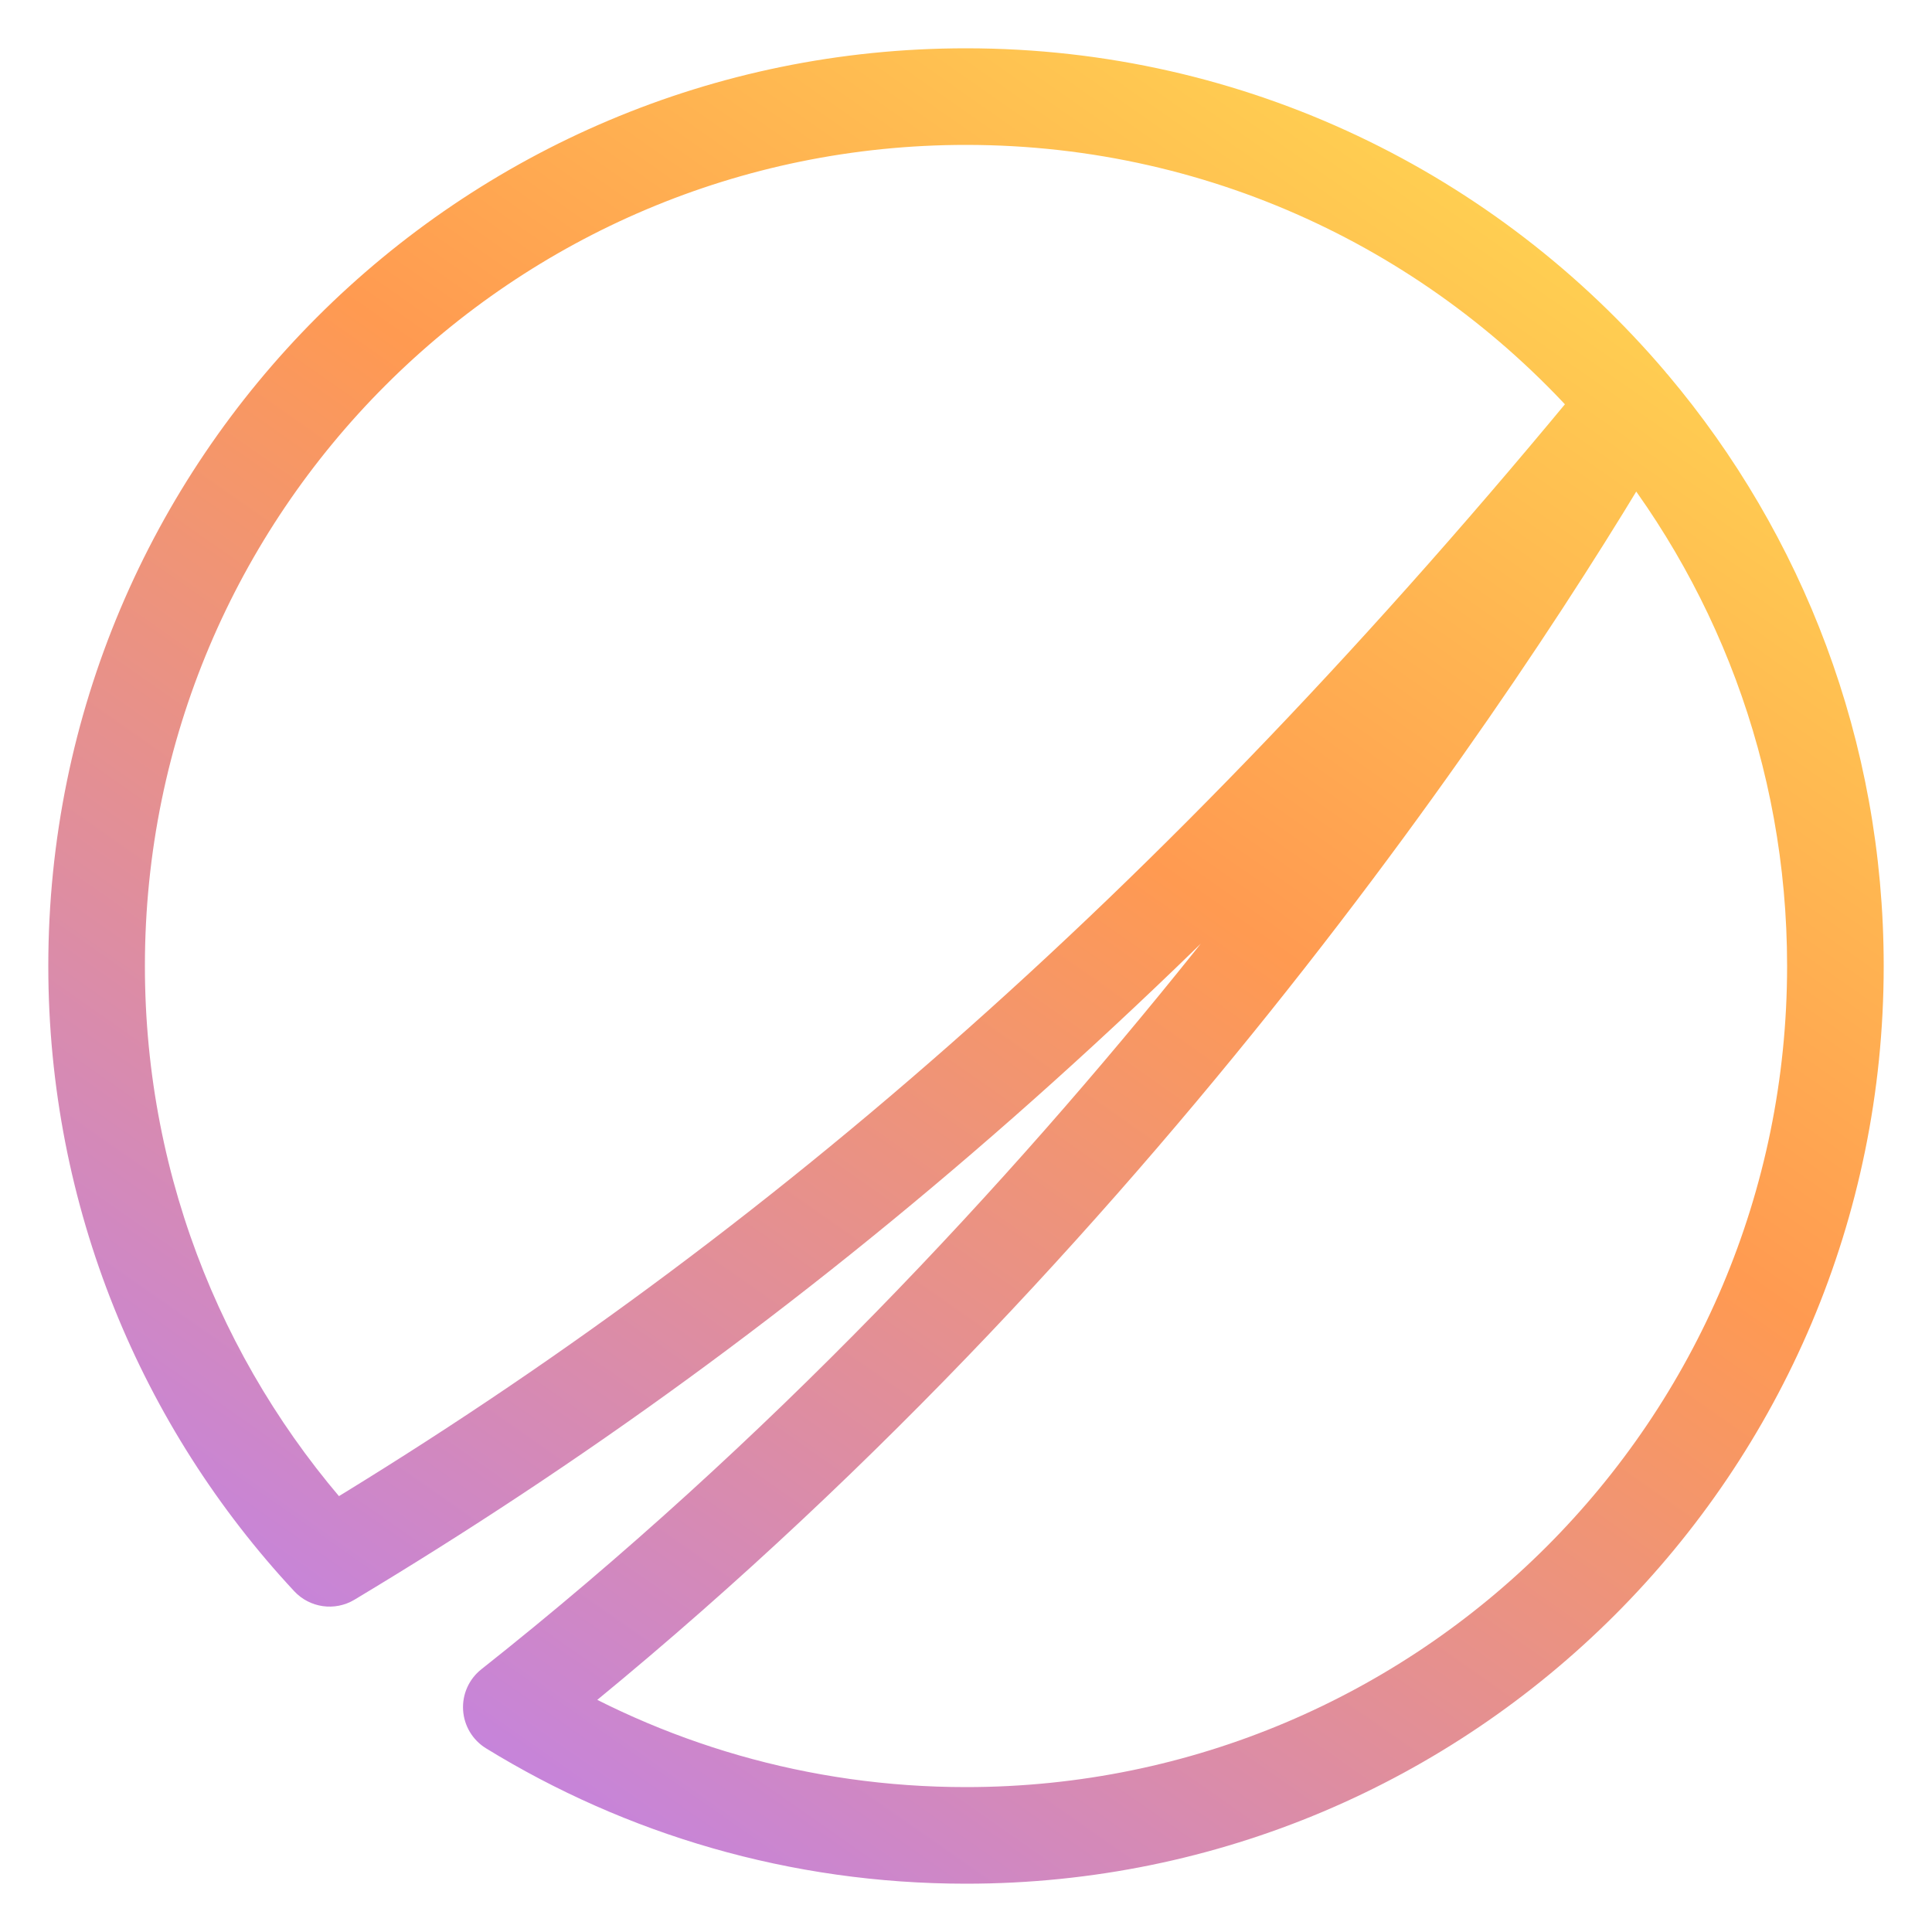
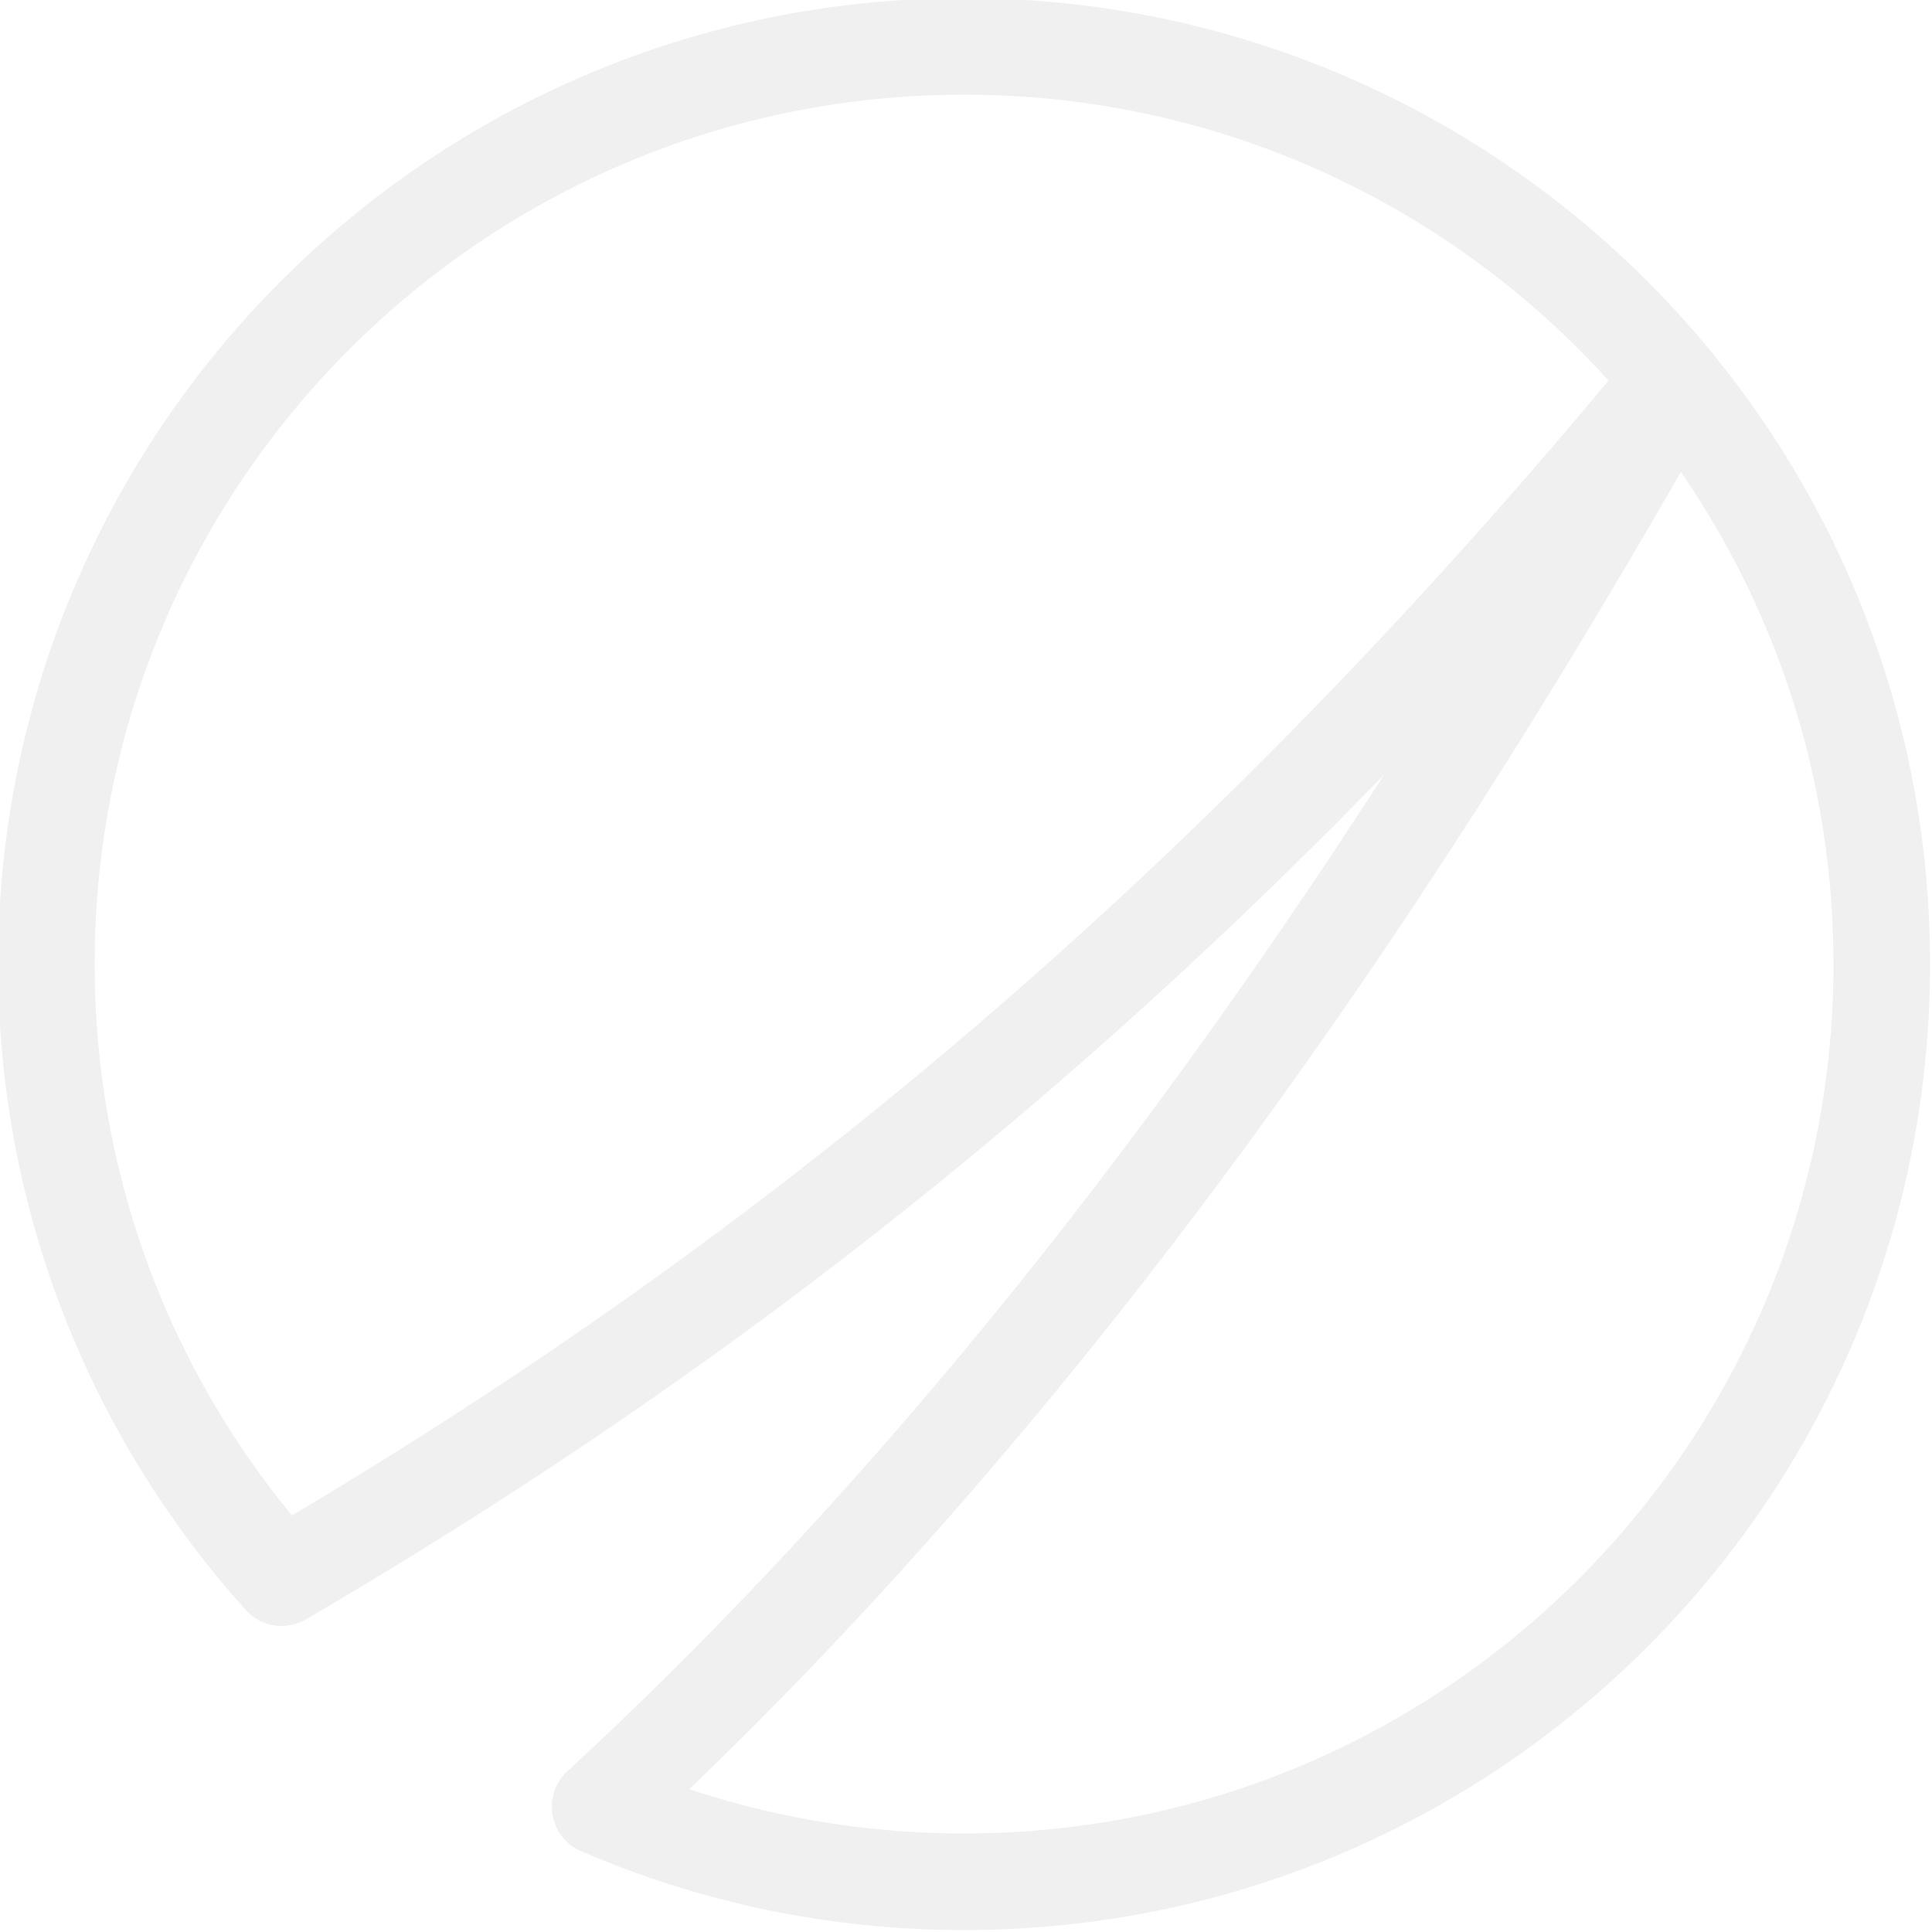
<svg xmlns="http://www.w3.org/2000/svg" width="500" height="500" viewBox="0 0 500 500" fill="none">
-   <path d="M422.097 105.052L431.654 96.995C429.031 93.884 425.058 92.244 421.004 92.6C416.951 92.956 413.324 95.262 411.283 98.783L422.097 105.052ZM132.326 441.813L124.569 432.011C121.369 434.543 119.607 438.478 119.848 442.551C120.089 446.625 122.303 450.324 125.78 452.461L132.326 441.813ZM85.295 403.289L76.147 411.807C80.169 416.128 86.666 417.045 91.728 414.007L85.295 403.289ZM421.472 104.314L431.137 112.241C434.97 107.568 434.91 100.821 430.994 96.216L421.472 104.314ZM462.5 250C462.5 367.361 367.361 462.5 250 462.5V487.5C381.168 487.5 487.5 381.168 487.5 250H462.5ZM412.54 113.109C443.721 150.092 462.5 197.837 462.5 250H487.5C487.5 191.722 466.493 138.318 431.654 96.995L412.54 113.109ZM140.083 451.615C291.941 331.446 393.639 179.06 432.911 111.322L411.283 98.783C372.873 165.035 273.05 314.514 124.569 432.011L140.083 451.615ZM250 462.5C209.24 462.5 171.197 451.037 138.873 431.164L125.78 452.461C161.928 474.685 204.487 487.5 250 487.5V462.5ZM94.443 394.771C59.102 356.815 37.5 305.944 37.5 250H12.5C12.5 312.512 36.668 369.408 76.147 411.807L94.443 394.771ZM37.5 250C37.5 132.639 132.639 37.5 250 37.5V12.5C118.832 12.5 12.5 118.832 12.5 250H37.5ZM250 37.5C314.876 37.5 372.953 66.558 411.95 112.412L430.994 96.216C387.45 45.015 322.516 12.5 250 12.5V37.5ZM411.807 96.386C298.838 234.111 192.609 324.302 78.862 392.572L91.728 414.007C208.196 344.104 316.555 251.932 431.137 112.241L411.807 96.386Z" fill="url(#paint0_linear_1_80)" />
-   <defs>
-     <linearGradient id="paint0_linear_1_80" x1="523.214" y1="58.75" x2="163.818" y2="572.173" gradientUnits="userSpaceOnUse">
-       <stop stop-color="#FFE351" />
-       <stop offset="0.422" stop-color="#FF9A51" />
-       <stop offset="1" stop-color="#B77EFF" />
-     </linearGradient>
-   </defs>
+   <path d="M249.5 487C380.668 487 487 380.668 487 249.5C487 192.581 466.977 140.339 433.591 99.433C392.578 171.466 297.373 336.609 155.308 467.589C184.187 480.079 216.035 487 249.5 487Z" stroke="#F0F0F0" stroke-width="25" stroke-linecap="round" stroke-linejoin="round" />
+   <path d="M72.887 408.292C35.035 366.22 12 310.55 12 249.5C12 118.332 118.332 12 249.5 12C323.23 12 389.113 45.597 432.675 98.317C313.495 243.054 195.516 336.583 72.887 408.292Z" stroke="#F0F0F0" stroke-width="25" stroke-linecap="round" stroke-linejoin="round" />
</svg>
